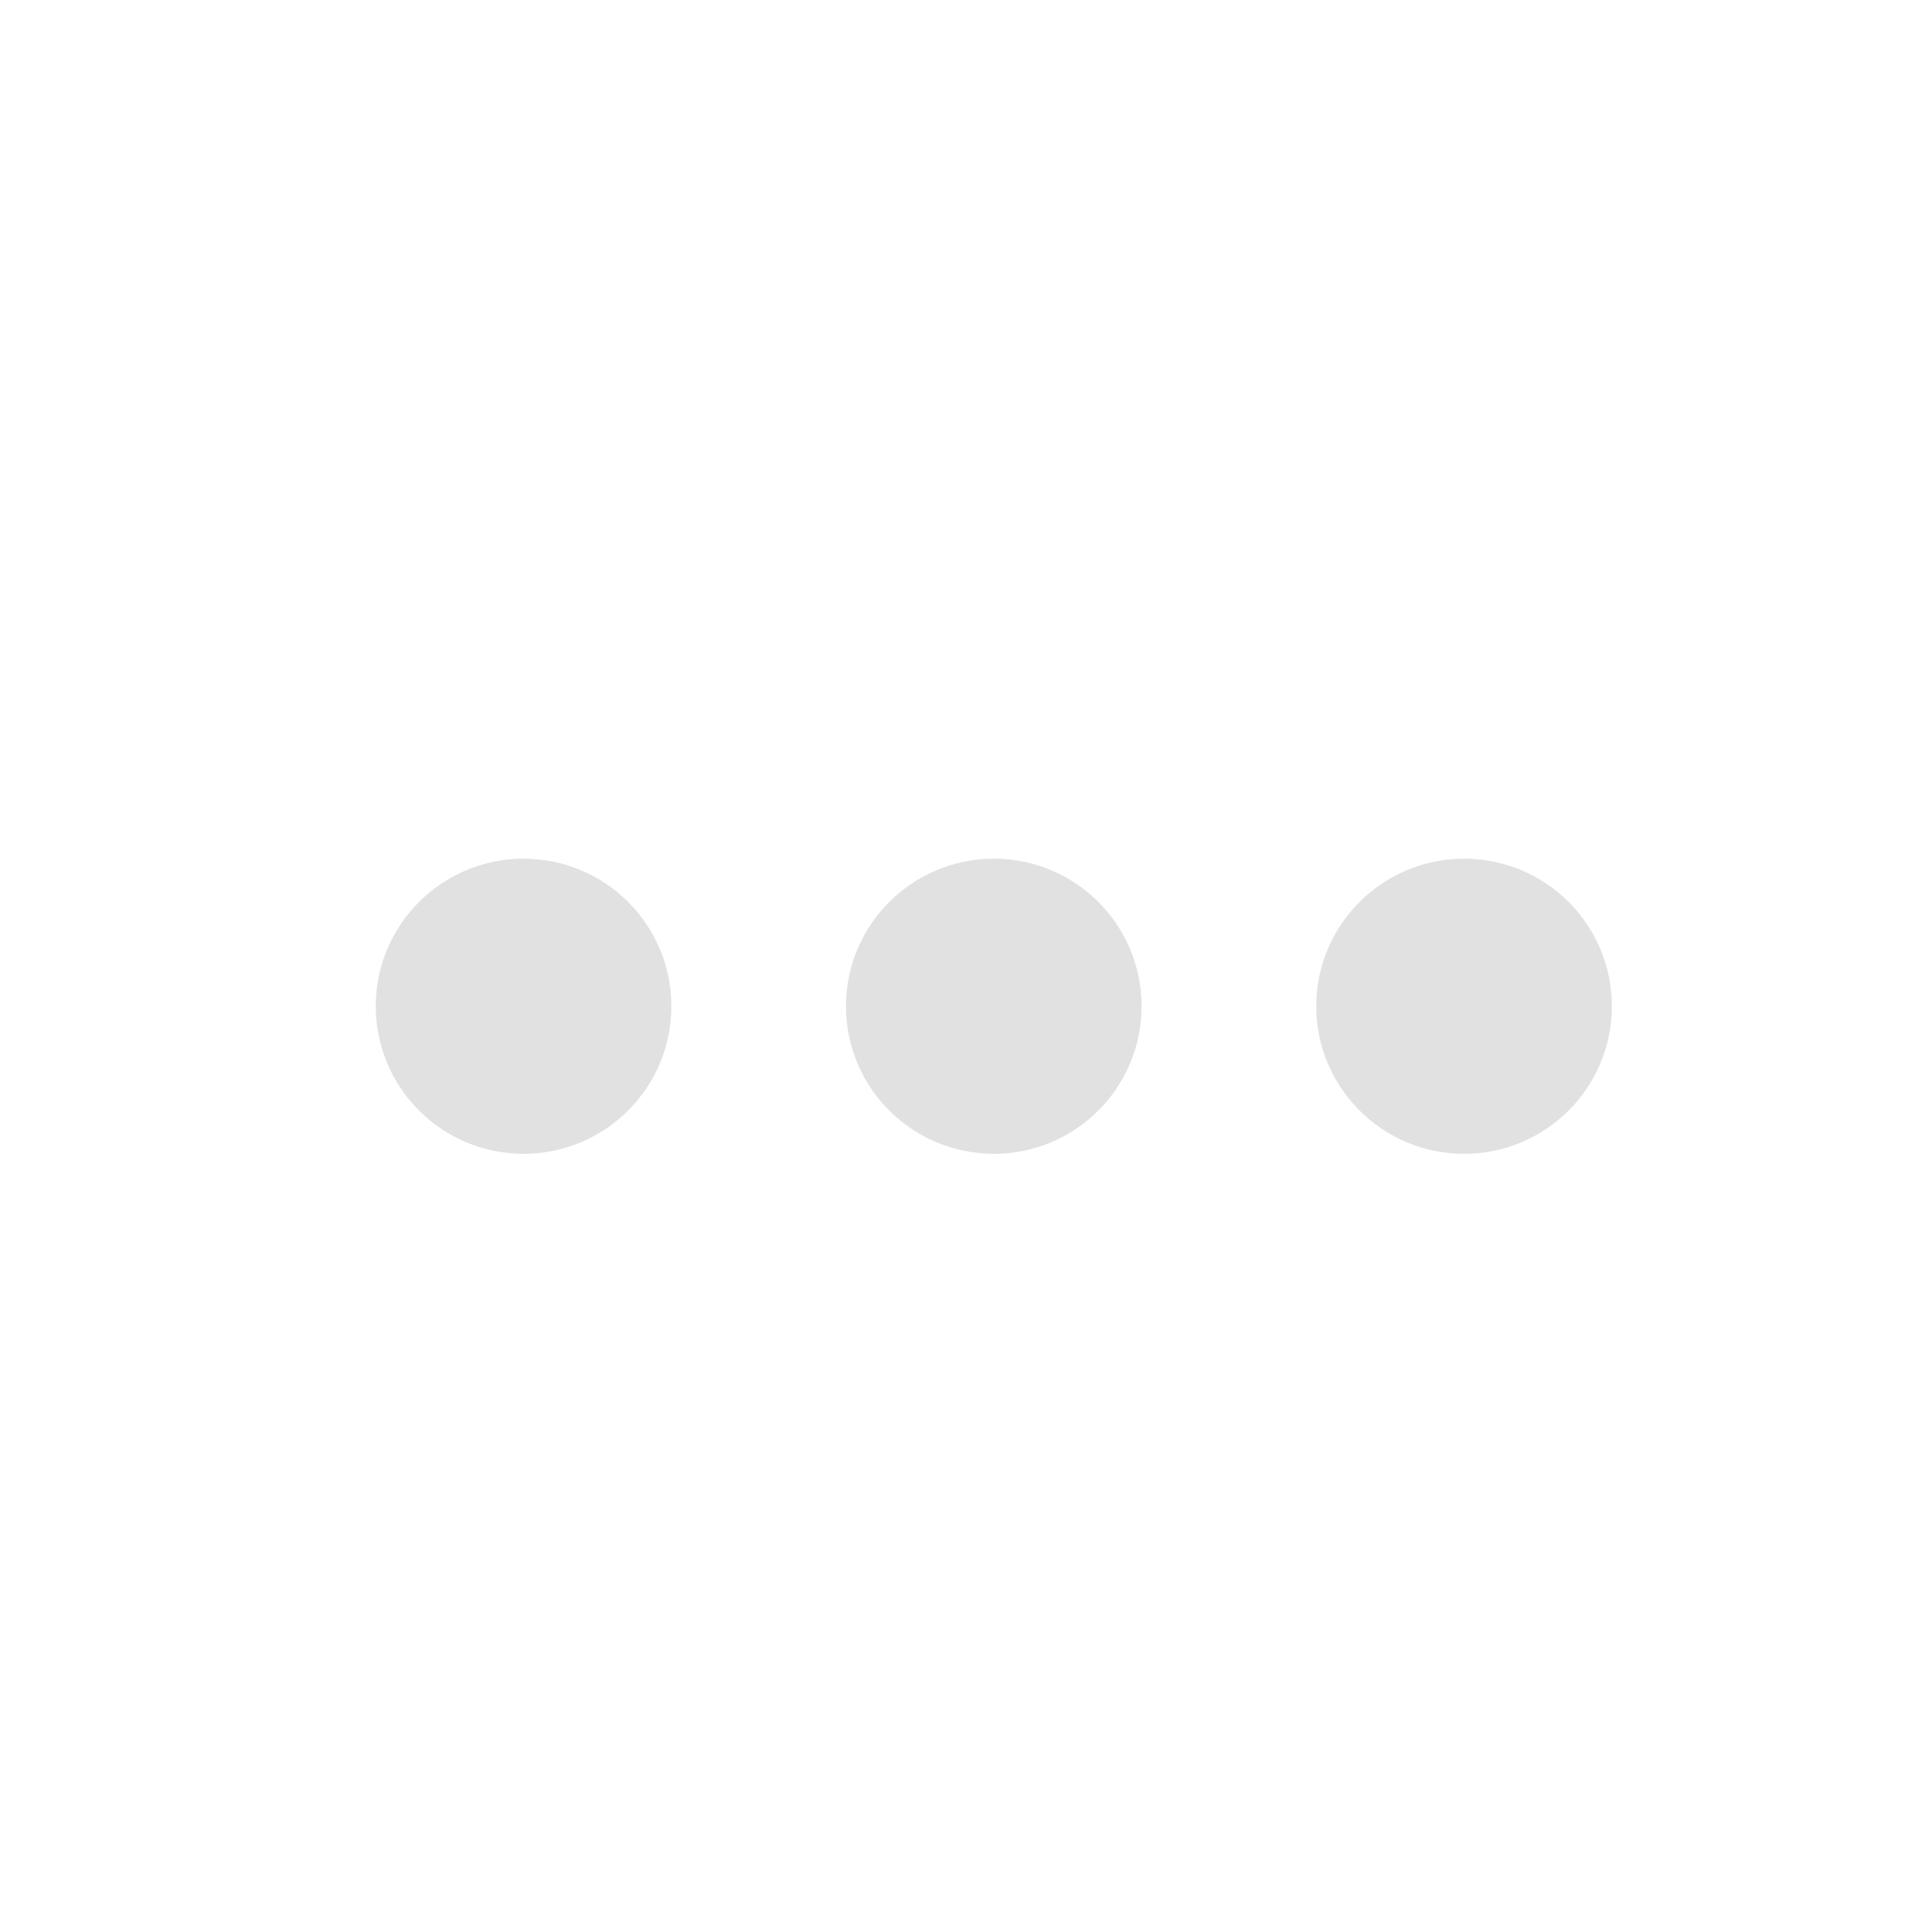
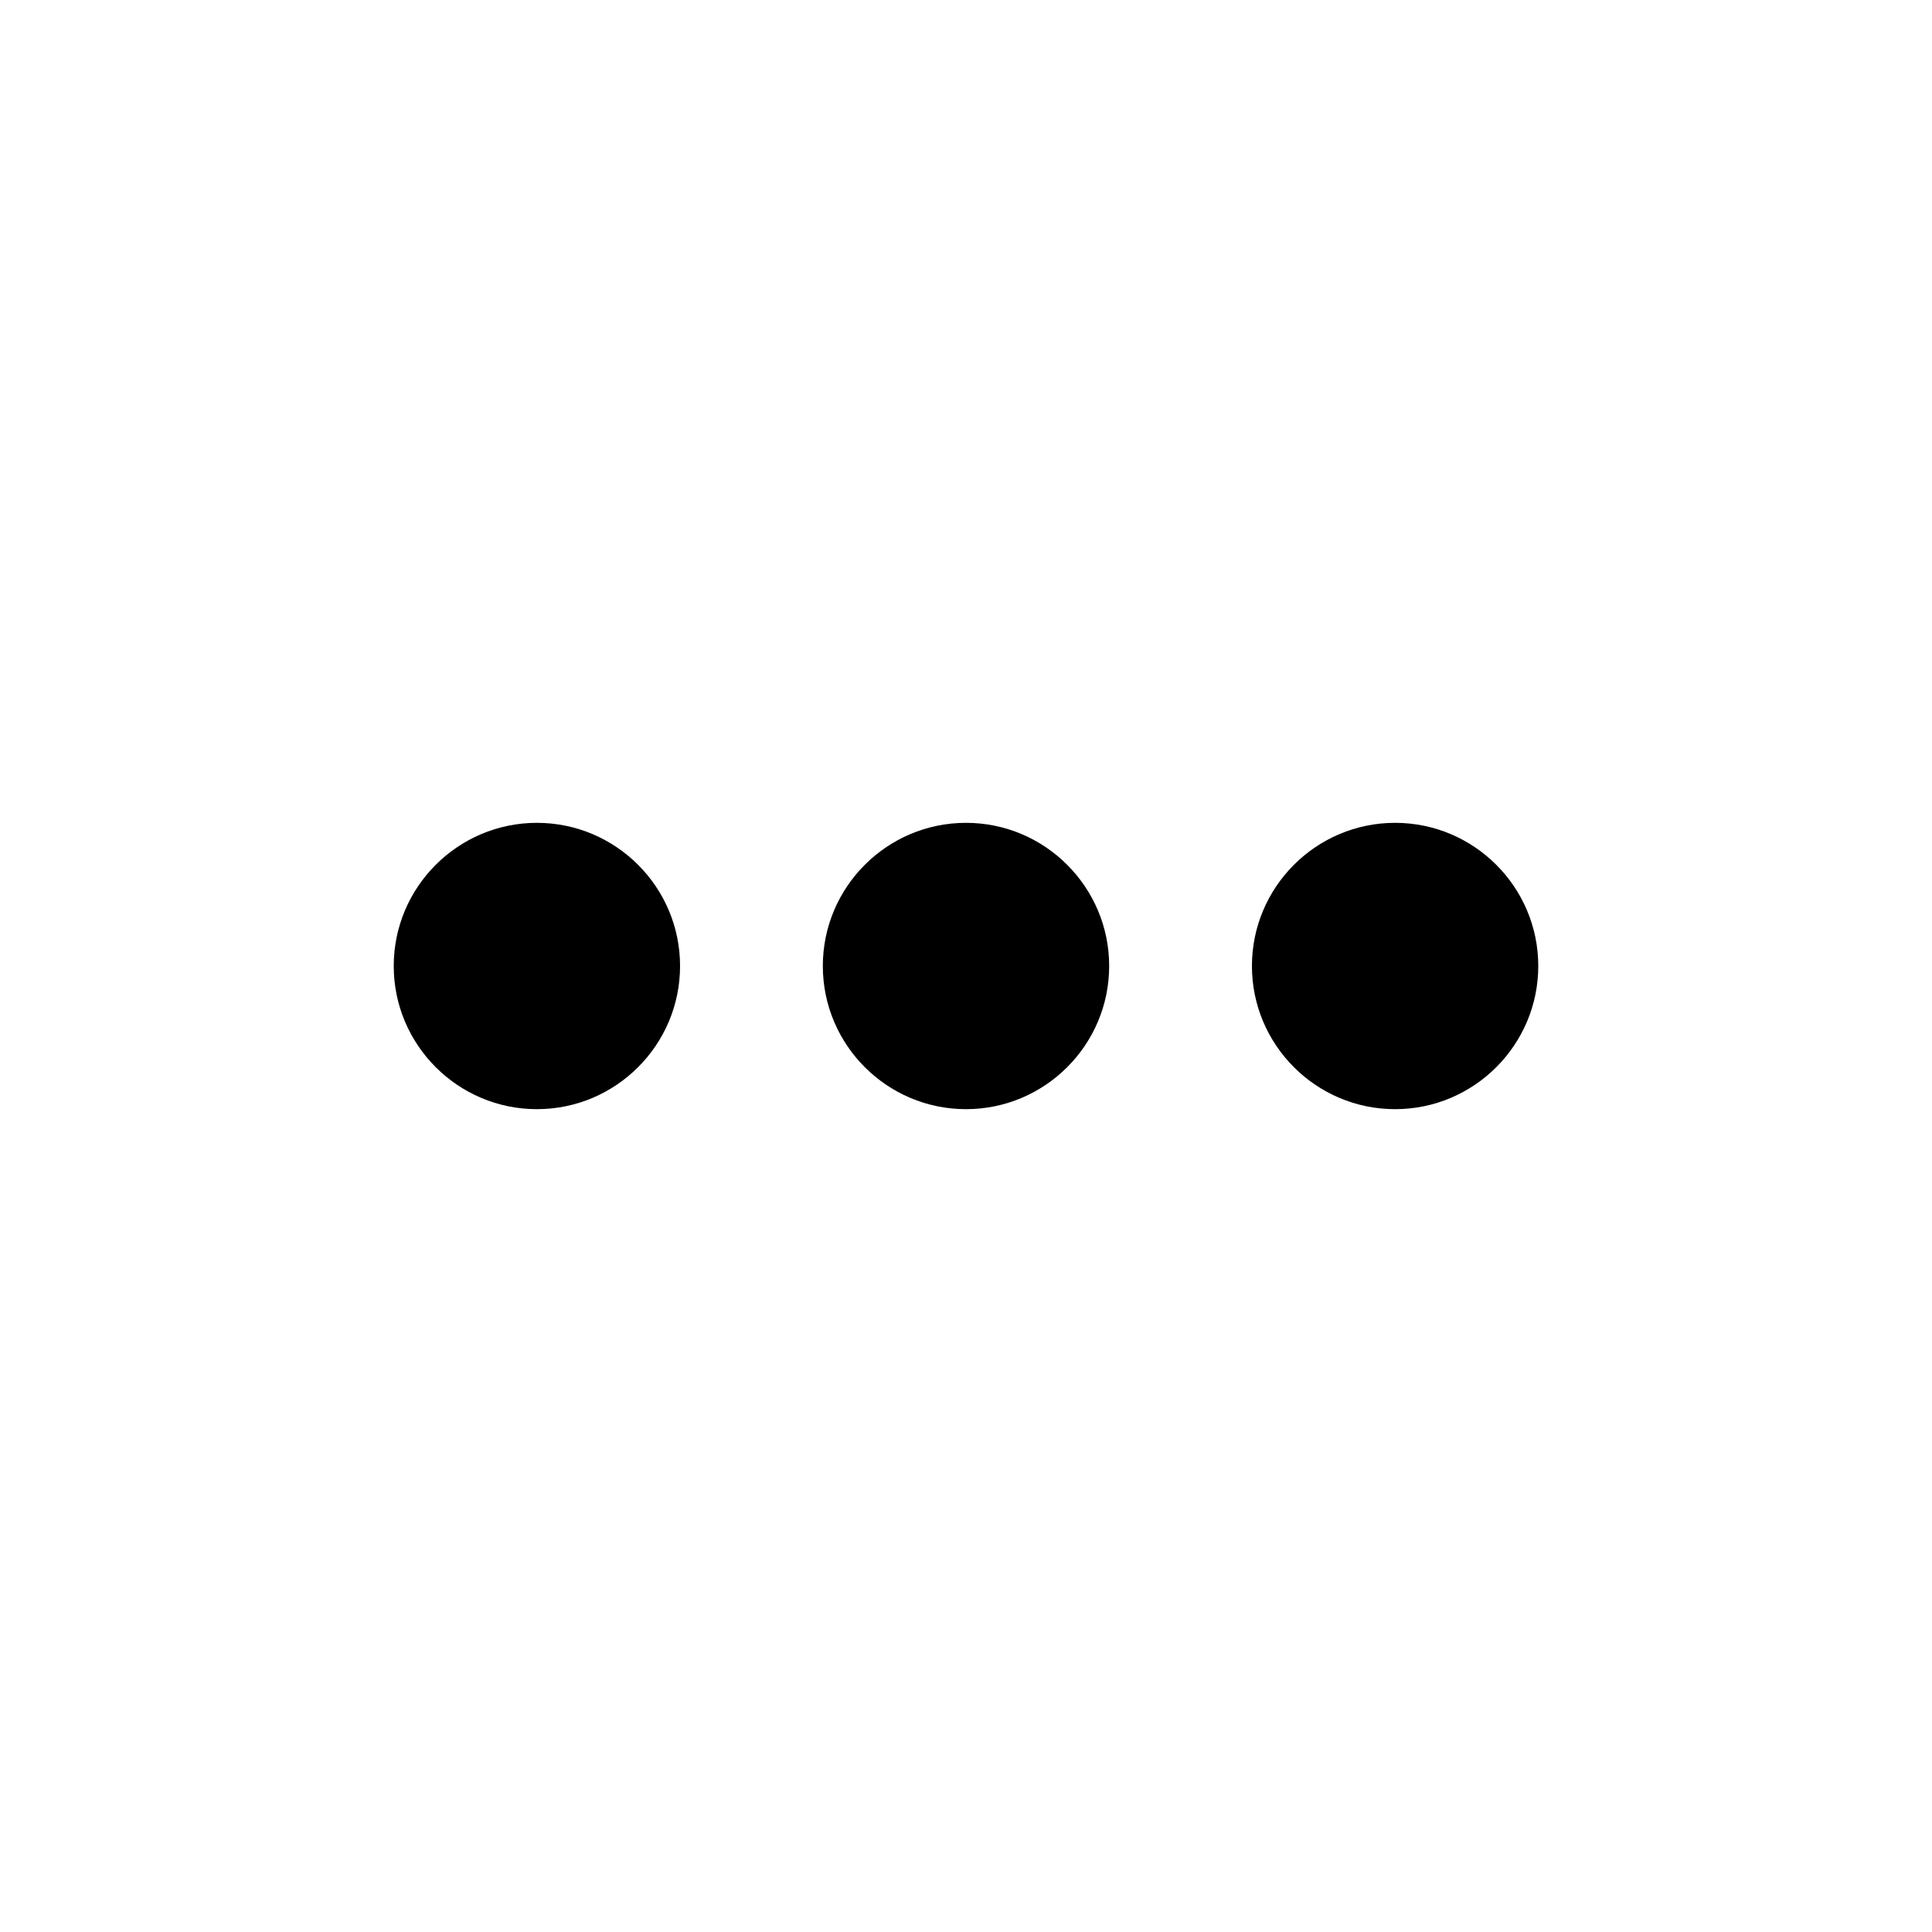
- <svg xmlns="http://www.w3.org/2000/svg" width="24px" height="24px" viewBox="0 0 24 24" version="1.1">
-   <defs />
-   <g id="Page-1" stroke="none" stroke-width="1" fill="none" fill-rule="evenodd" fill-opacity="0.12">
-     <g id="overflow" fill="#000000">
-       <path d="M12.346,10.667 C11.332,10.667 10.509,11.488 10.509,12.5 C10.509,13.512 11.332,14.333 12.346,14.333 C13.36,14.333 14.181,13.512 14.181,12.5 C14.181,11.488 13.36,10.667 12.346,10.667 L12.346,10.667 Z M6.504,10.667 C5.49,10.667 4.668,11.488 4.668,12.5 C4.668,13.512 5.49,14.333 6.504,14.333 C7.518,14.333 8.34,13.512 8.34,12.5 C8.34,11.488 7.518,10.667 6.504,10.667 L6.504,10.667 Z M18.188,10.667 C17.174,10.667 16.351,11.488 16.351,12.5 C16.351,13.512 17.174,14.333 18.188,14.333 C19.202,14.333 20.023,13.512 20.023,12.5 C20.023,11.488 19.202,10.667 18.188,10.667 L18.188,10.667 Z" id="Shape" />
-     </g>
-   </g>
+ <svg xmlns="http://www.w3.org/2000/svg" version="1.1" id="Layer_1" x="0px" y="0px" width="300px" height="300px" viewBox="0 0 300 300" enable-background="new 0 0 300 300" xml:space="preserve">
+   <path fill-rule="evenodd" clip-rule="evenodd" d="M216.631,172.231c-12.26,0-22.231-9.975-22.231-22.231s9.972-22.231,22.231-22.231  c12.257,0,22.231,9.975,22.231,22.231S228.888,172.231,216.631,172.231 M149.999,172.231c12.26,0,22.233-9.975,22.233-22.231  s-9.974-22.231-22.233-22.231s-22.231,9.975-22.231,22.231S137.739,172.231,149.999,172.231 M83.369,172.231  c12.259,0,22.231-9.975,22.231-22.231s-9.972-22.231-22.231-22.231c-12.257,0-22.231,9.975-22.231,22.231  S71.112,172.231,83.369,172.231" />
</svg>
